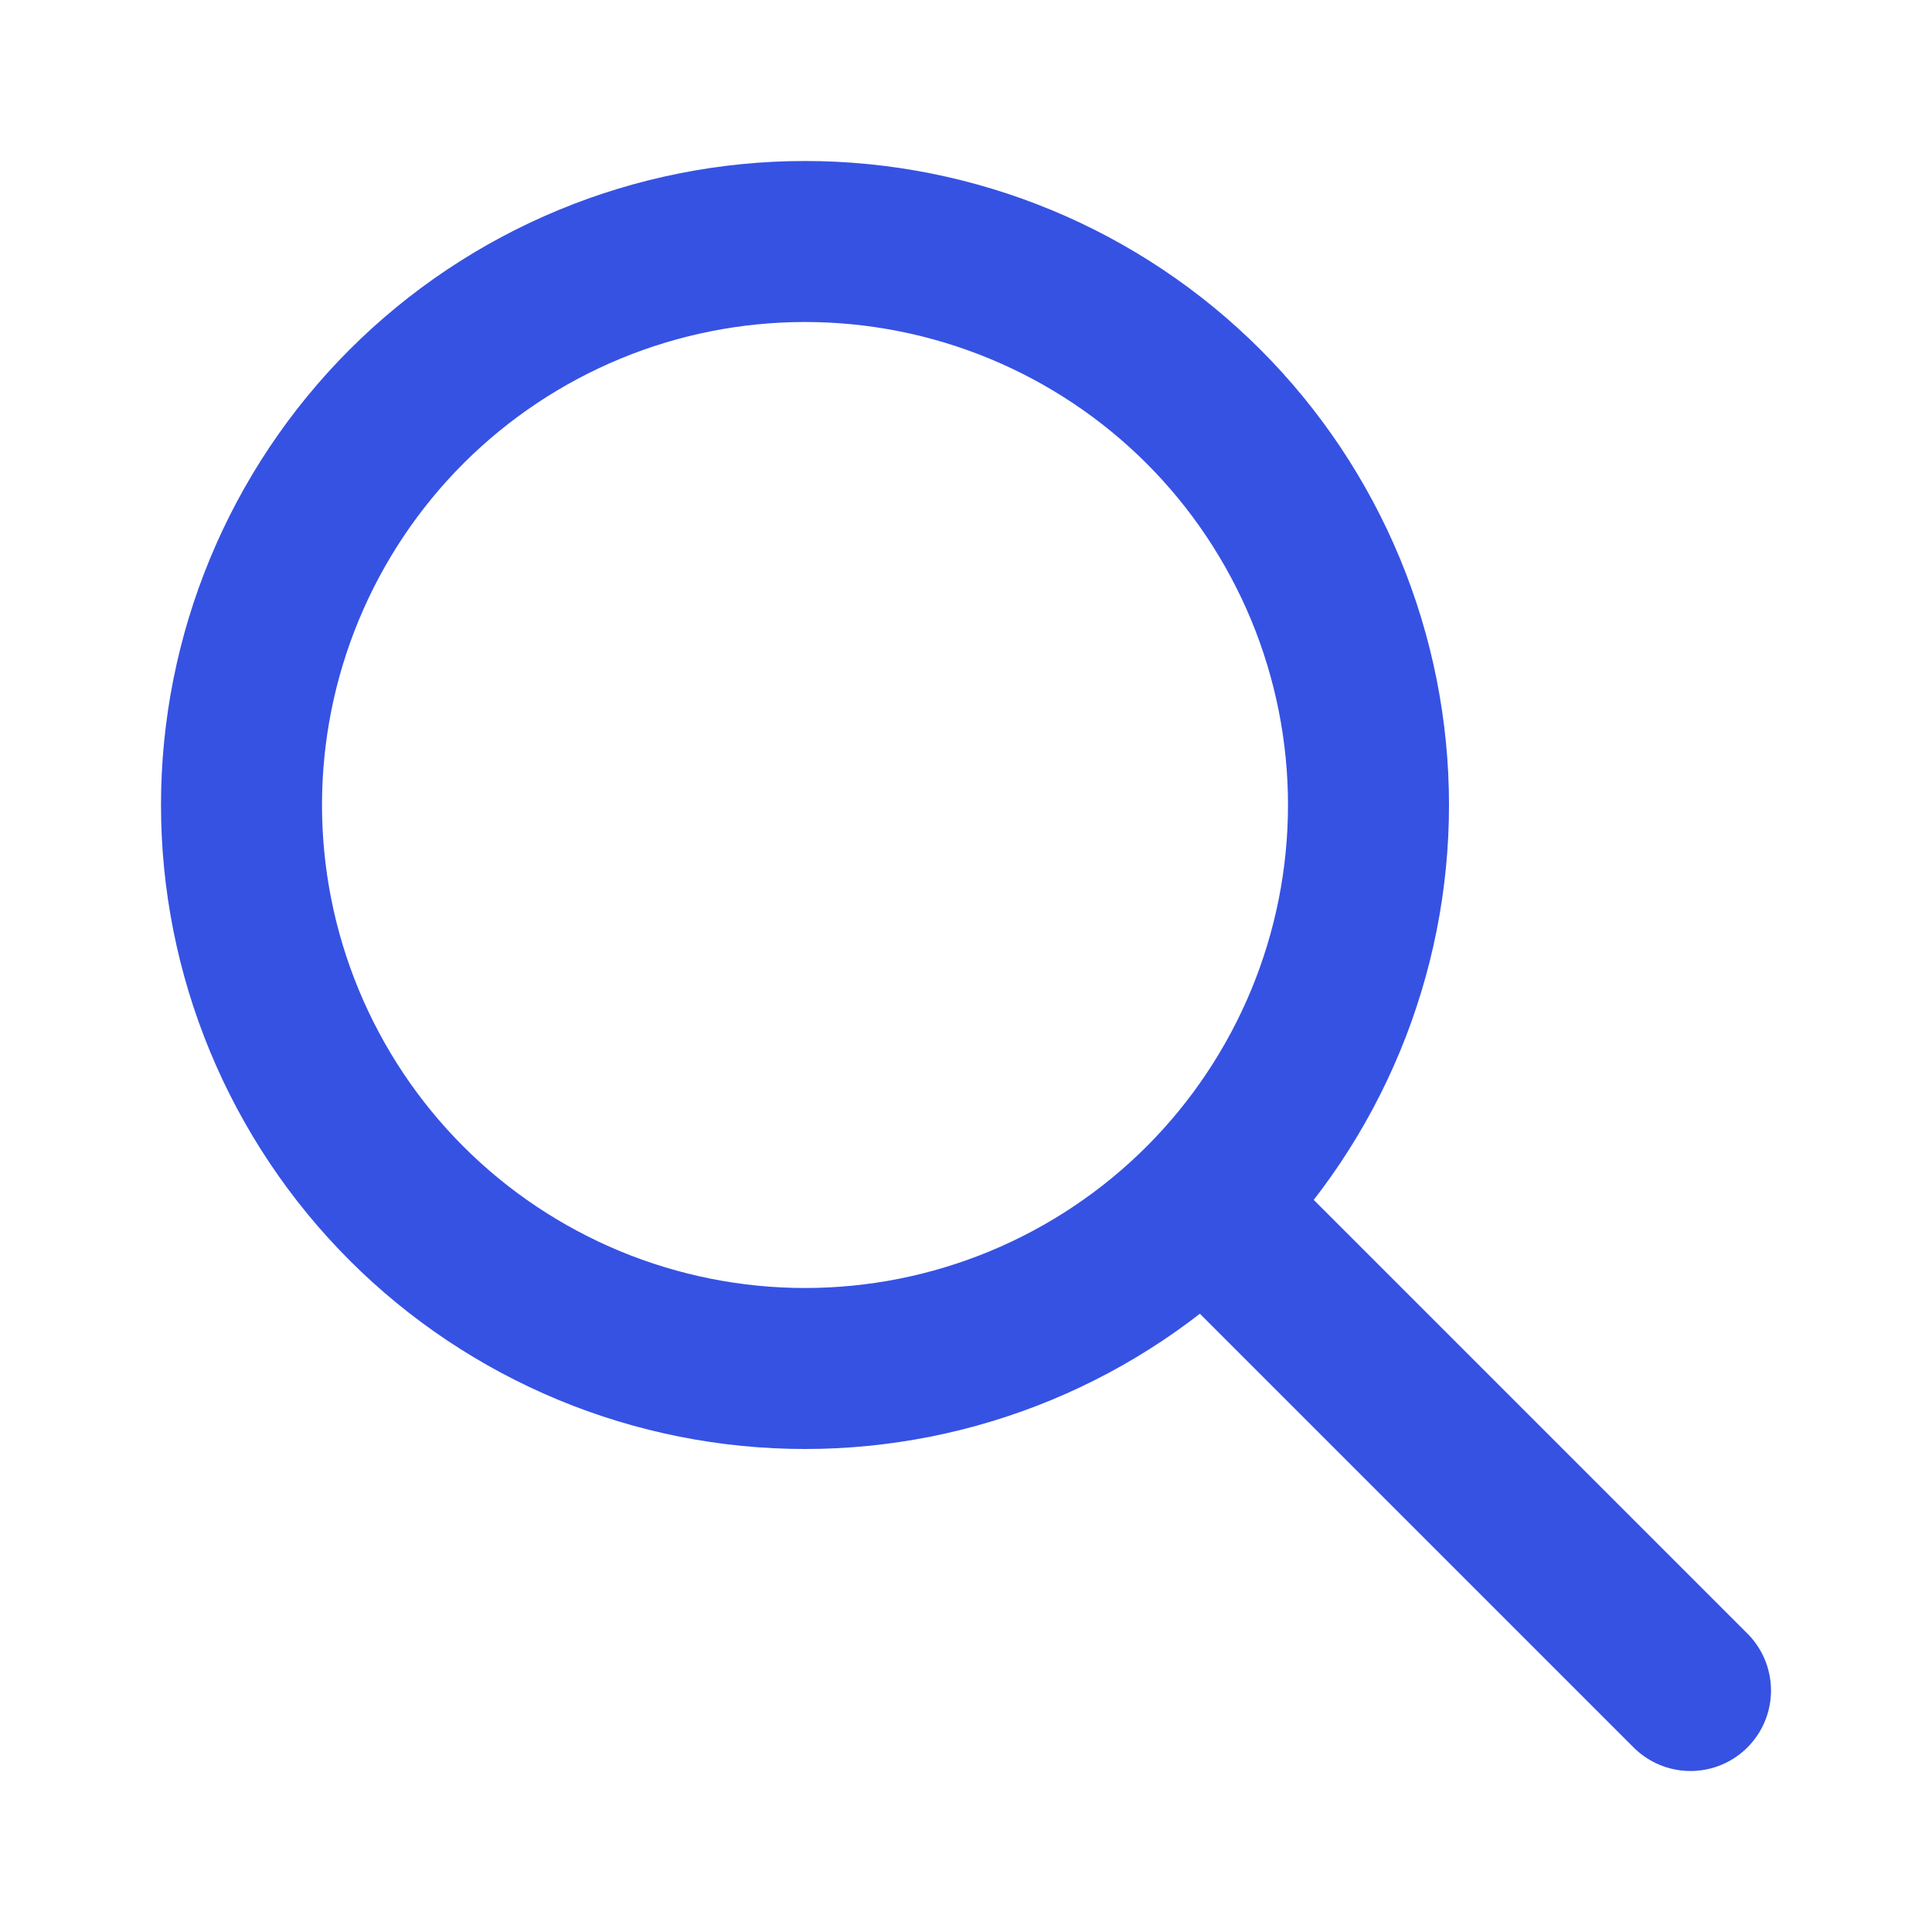
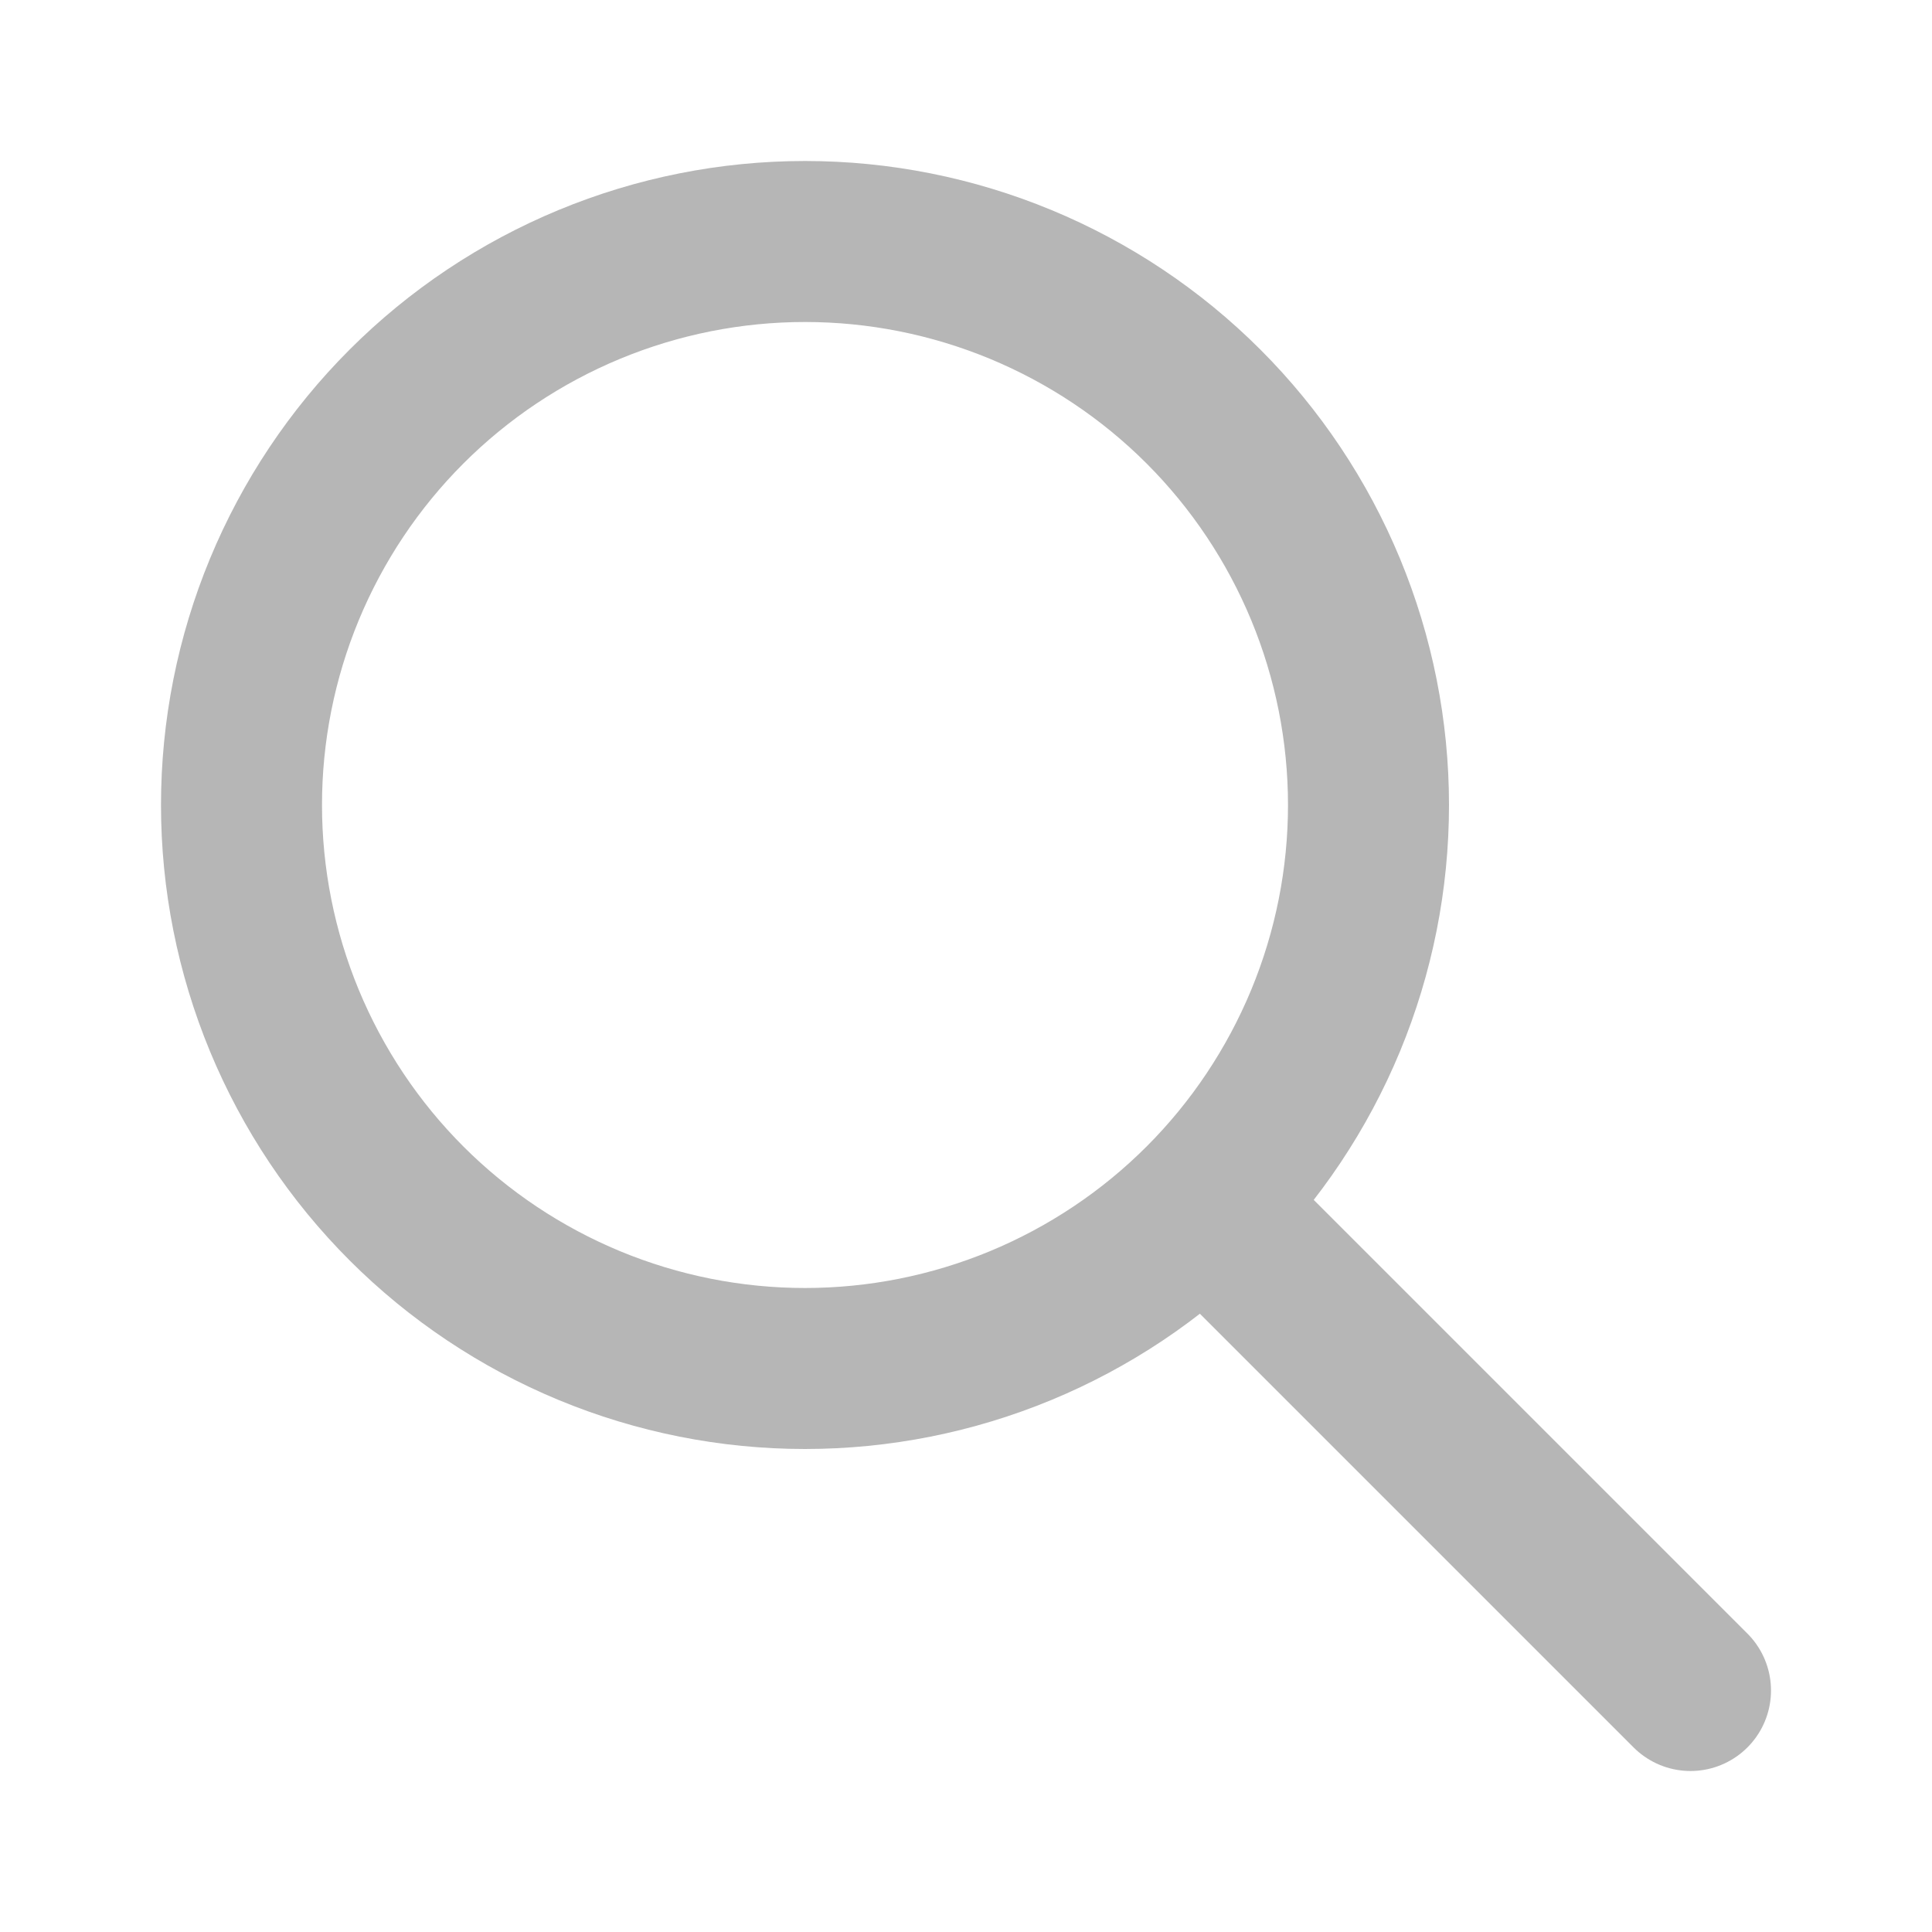
<svg xmlns="http://www.w3.org/2000/svg" width="24" height="24" viewBox="0 0 24 24" fill="none">
-   <path d="M21 21L15 15M3 10C3 10.919 3.181 11.829 3.533 12.679C3.885 13.528 4.4 14.3 5.05 14.95C5.7 15.6 6.472 16.115 7.321 16.467C8.171 16.819 9.081 17 10 17C10.919 17 11.829 16.819 12.679 16.467C13.528 16.115 14.3 15.6 14.95 14.95C15.6 14.3 16.115 13.528 16.467 12.679C16.819 11.829 17 10.919 17 10C17 9.081 16.819 8.171 16.467 7.321C16.115 6.472 15.6 5.7 14.95 5.05C14.3 4.4 13.528 3.885 12.679 3.533C11.829 3.181 10.919 3 10 3C9.081 3 8.171 3.181 7.321 3.533C6.472 3.885 5.7 4.4 5.05 5.05C4.4 5.7 3.885 6.472 3.533 7.321C3.181 8.171 3 9.081 3 10Z" stroke="#3652E3" stroke-width="2" stroke-linecap="round" stroke-linejoin="round" />
+   <path d="M21 21L15 15M3 10C3 10.919 3.181 11.829 3.533 12.679C3.885 13.528 4.4 14.3 5.05 14.95C5.7 15.6 6.472 16.115 7.321 16.467C8.171 16.819 9.081 17 10 17C10.919 17 11.829 16.819 12.679 16.467C13.528 16.115 14.3 15.6 14.95 14.95C15.6 14.3 16.115 13.528 16.467 12.679C16.819 11.829 17 10.919 17 10C17 9.081 16.819 8.171 16.467 7.321C16.115 6.472 15.6 5.7 14.95 5.05C14.3 4.4 13.528 3.885 12.679 3.533C11.829 3.181 10.919 3 10 3C9.081 3 8.171 3.181 7.321 3.533C6.472 3.885 5.7 4.4 5.05 5.05C4.4 5.7 3.885 6.472 3.533 7.321C3.181 8.171 3 9.081 3 10Z" stroke="#B6B6B6" stroke-width="2" stroke-linecap="round" stroke-linejoin="round" />
</svg>
